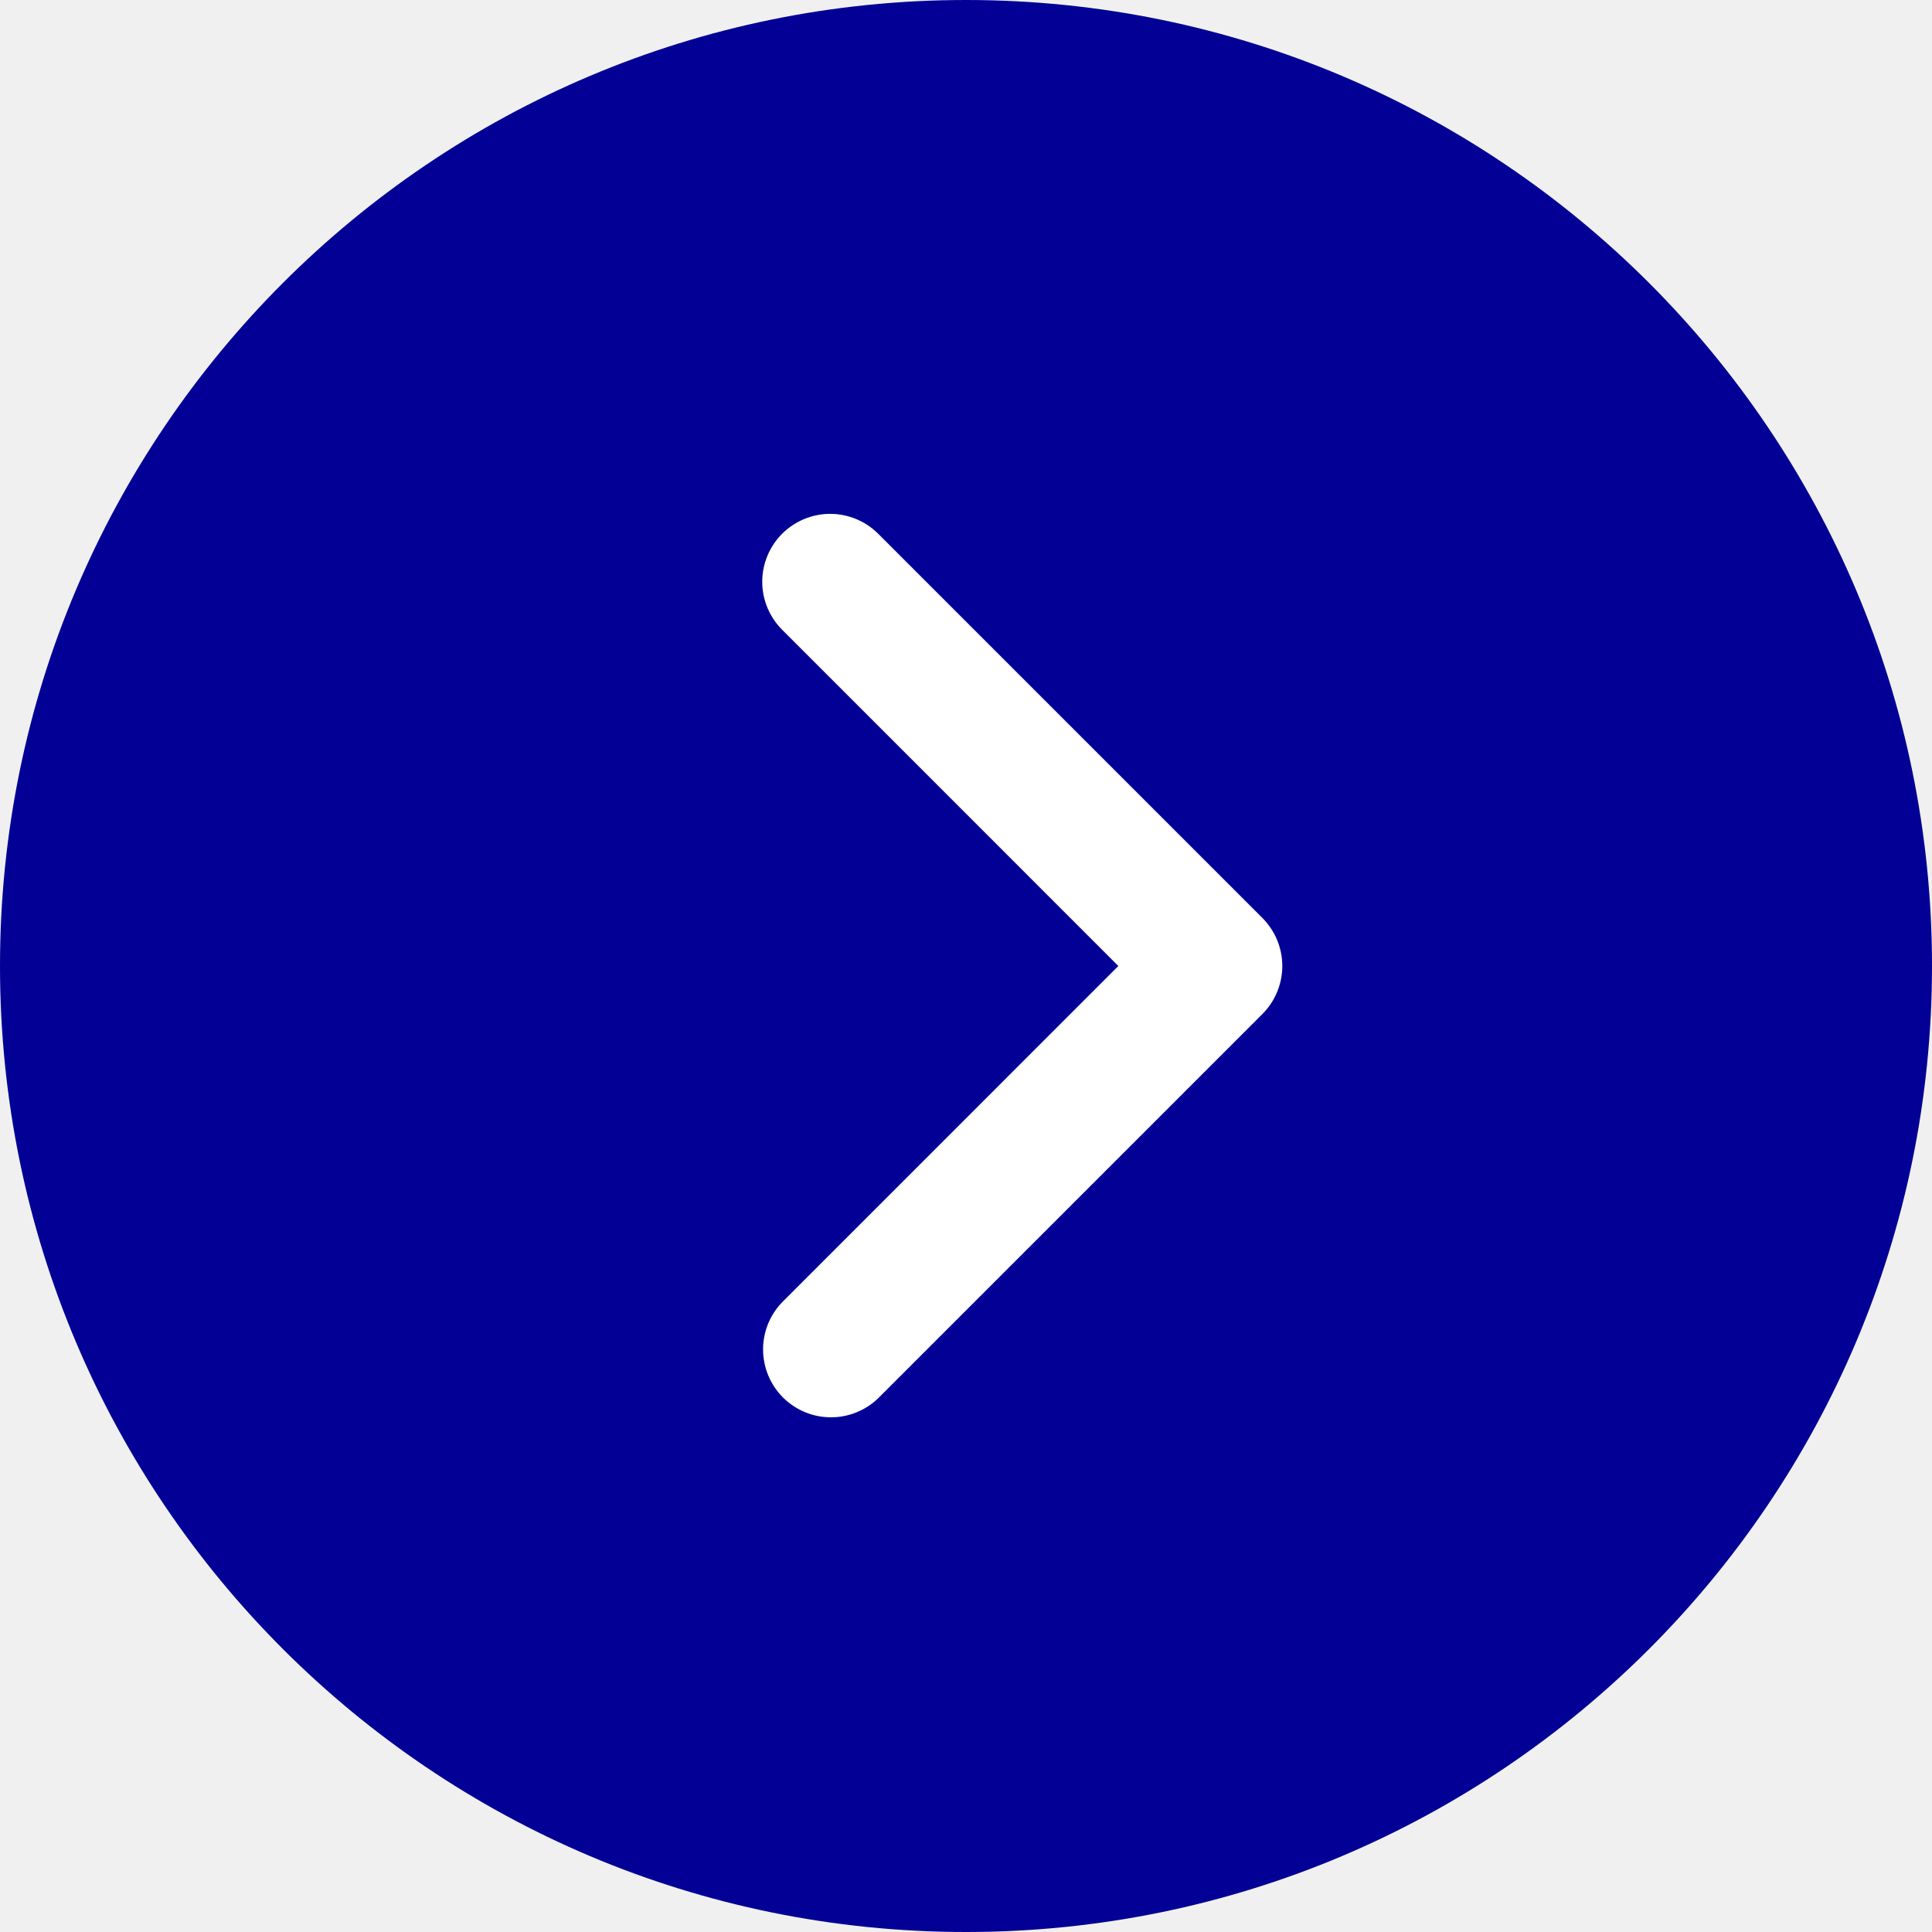
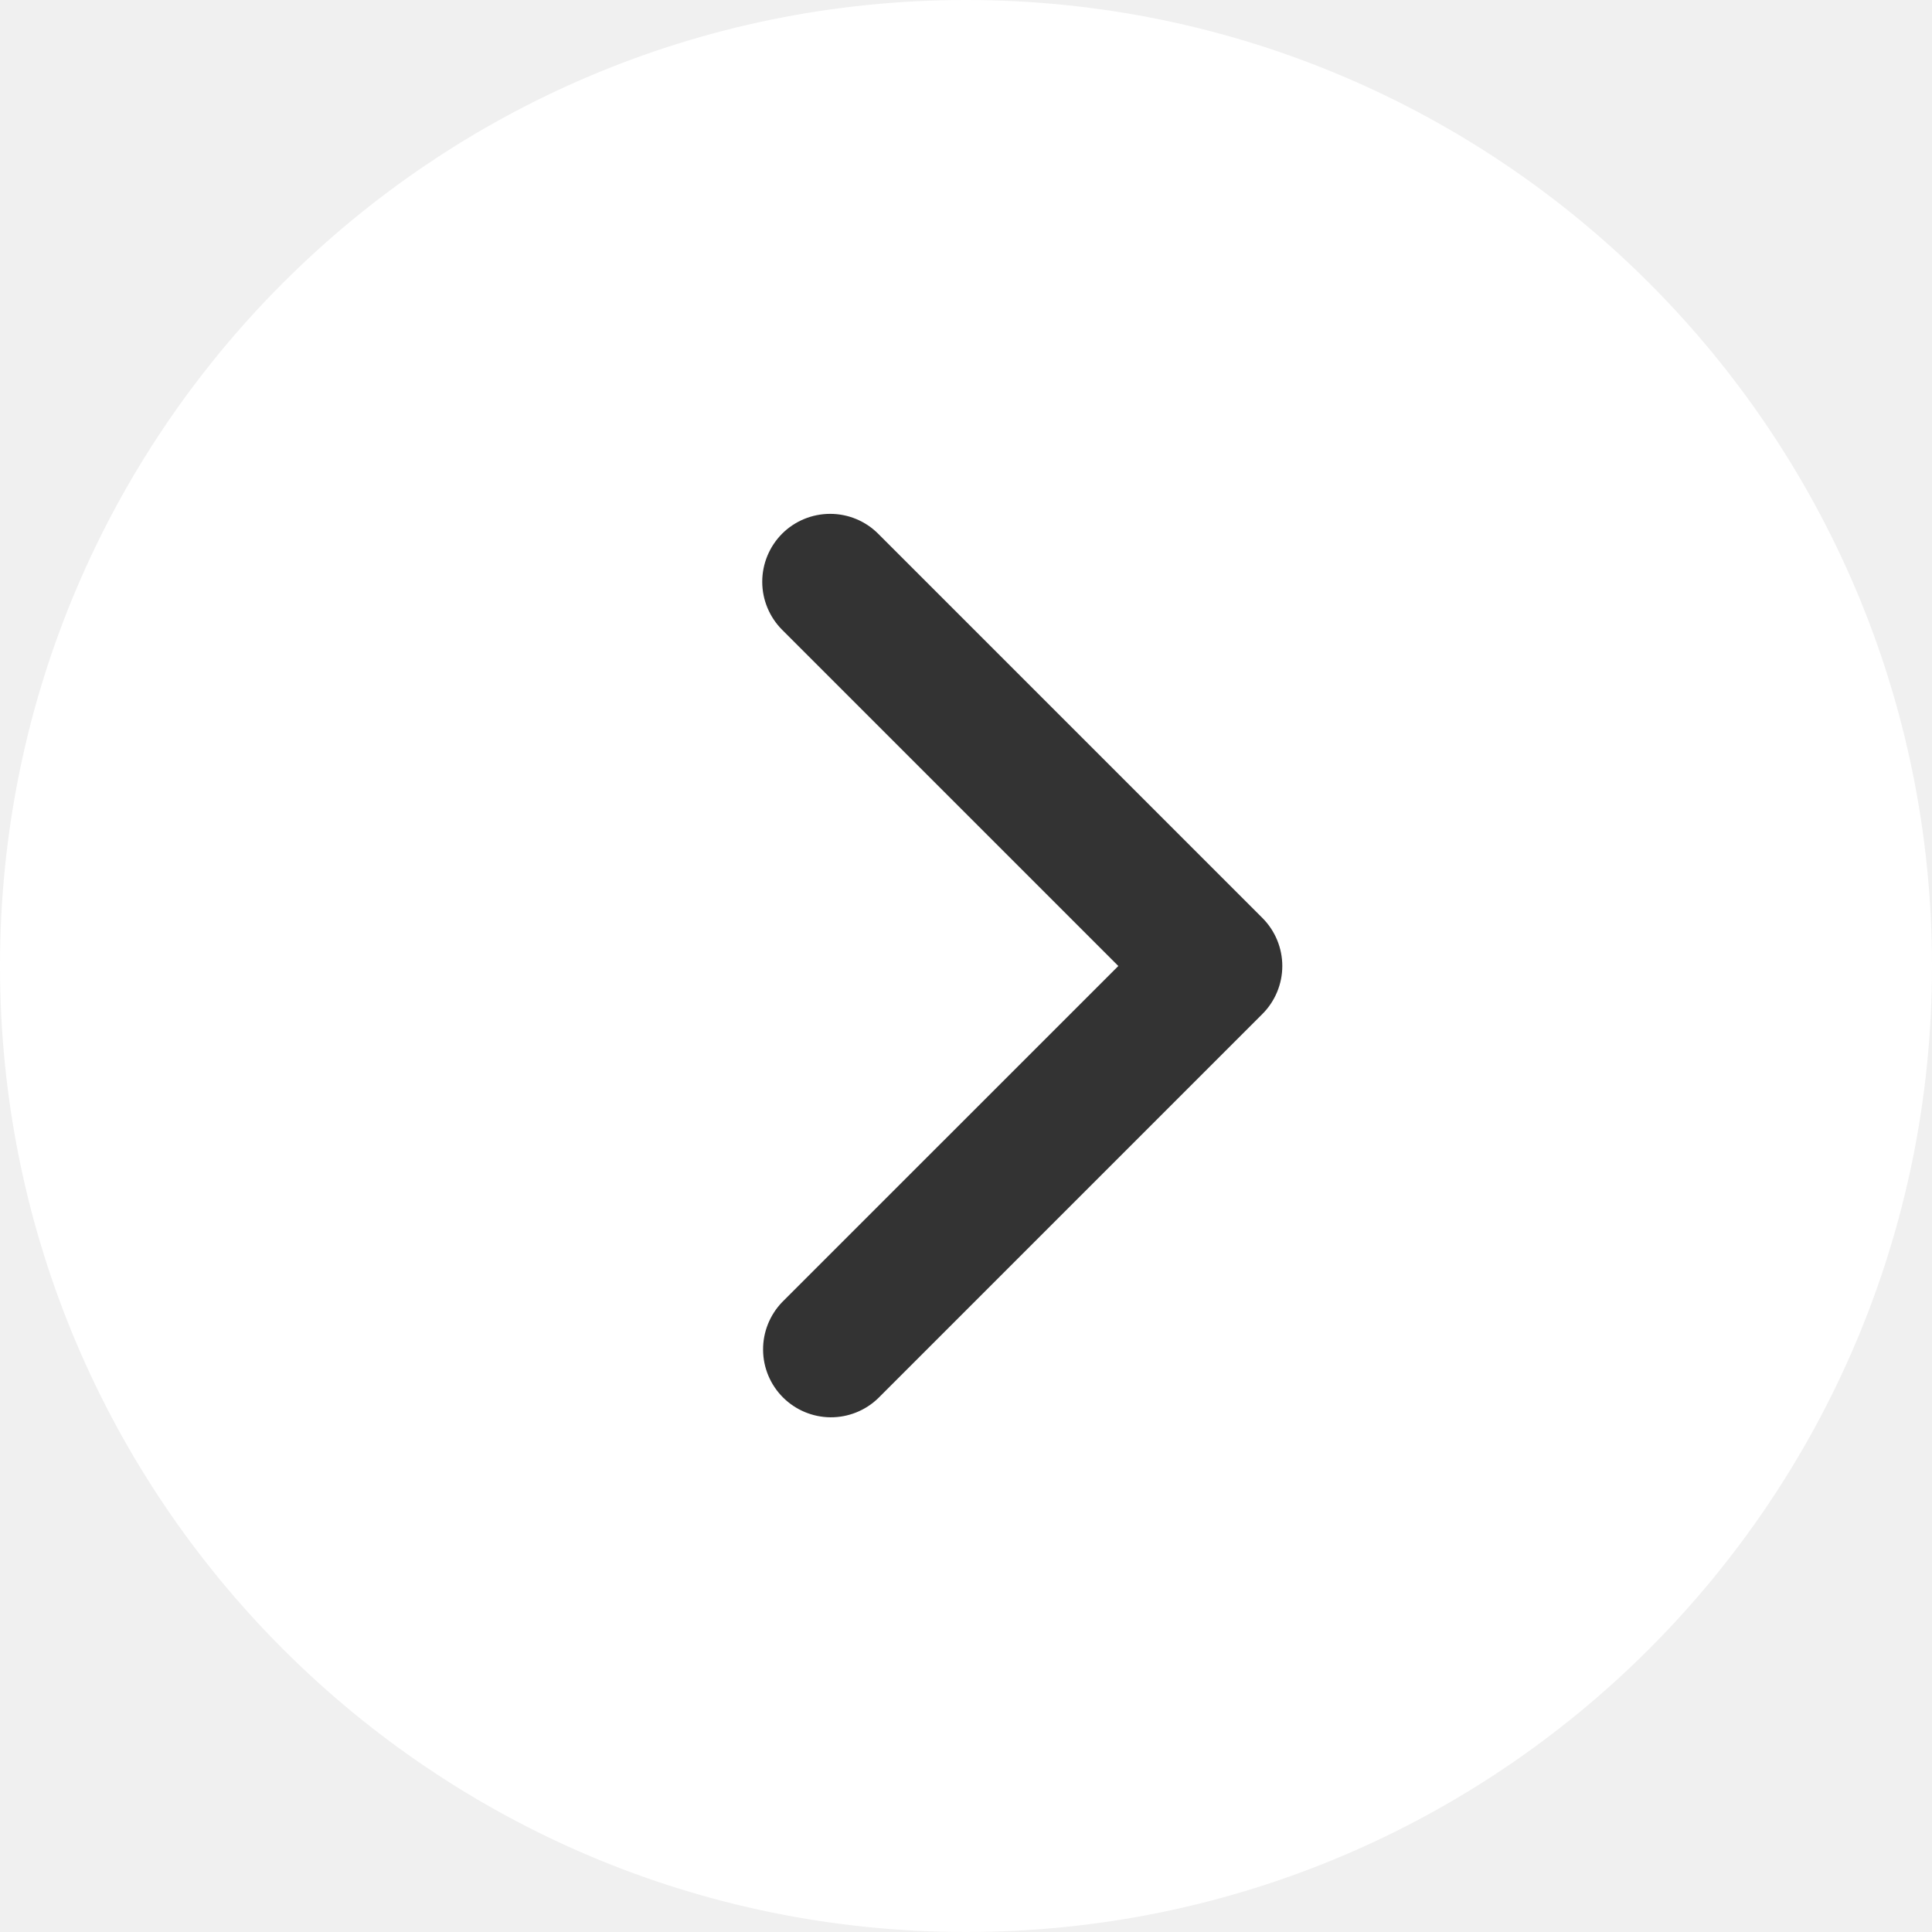
<svg xmlns="http://www.w3.org/2000/svg" width="32" height="32" viewBox="0 0 32 32" fill="none">
-   <circle cx="16" cy="16" r="16" transform="matrix(-1 0 0 1 32 0)" fill="#030095" />
-   <path d="M12.955 8.84C12.744 9.051 12.625 9.338 12.625 9.636C12.625 9.934 12.744 10.22 12.955 10.431L18.523 16L12.955 21.569C12.75 21.781 12.636 22.065 12.639 22.36C12.641 22.655 12.76 22.937 12.968 23.146C13.177 23.354 13.459 23.473 13.754 23.475C14.049 23.478 14.333 23.364 14.545 23.16L20.91 16.795C21.12 16.584 21.239 16.298 21.239 16C21.239 15.702 21.12 15.416 20.91 15.205L14.545 8.84C14.334 8.63 14.048 8.511 13.75 8.511C13.452 8.511 13.166 8.63 12.955 8.84Z" fill="white" />
+   <circle cx="16" cy="16" r="16" transform="matrix(-1 0 0 1 32 0)" fill="white" />
+   <path d="M12.954 8.84C12.744 9.051 12.625 9.337 12.625 9.636C12.625 9.934 12.744 10.22 12.954 10.431L18.523 16L12.954 21.568C12.75 21.781 12.636 22.065 12.639 22.36C12.641 22.655 12.76 22.937 12.968 23.145C13.177 23.354 13.459 23.472 13.754 23.475C14.049 23.477 14.333 23.364 14.545 23.159L20.909 16.795C21.12 16.584 21.239 16.298 21.239 16C21.239 15.701 21.12 15.415 20.909 15.204L14.545 8.84C14.334 8.629 14.048 8.511 13.75 8.511C13.452 8.511 13.165 8.629 12.954 8.84Z" fill="#333333" />
</svg>
